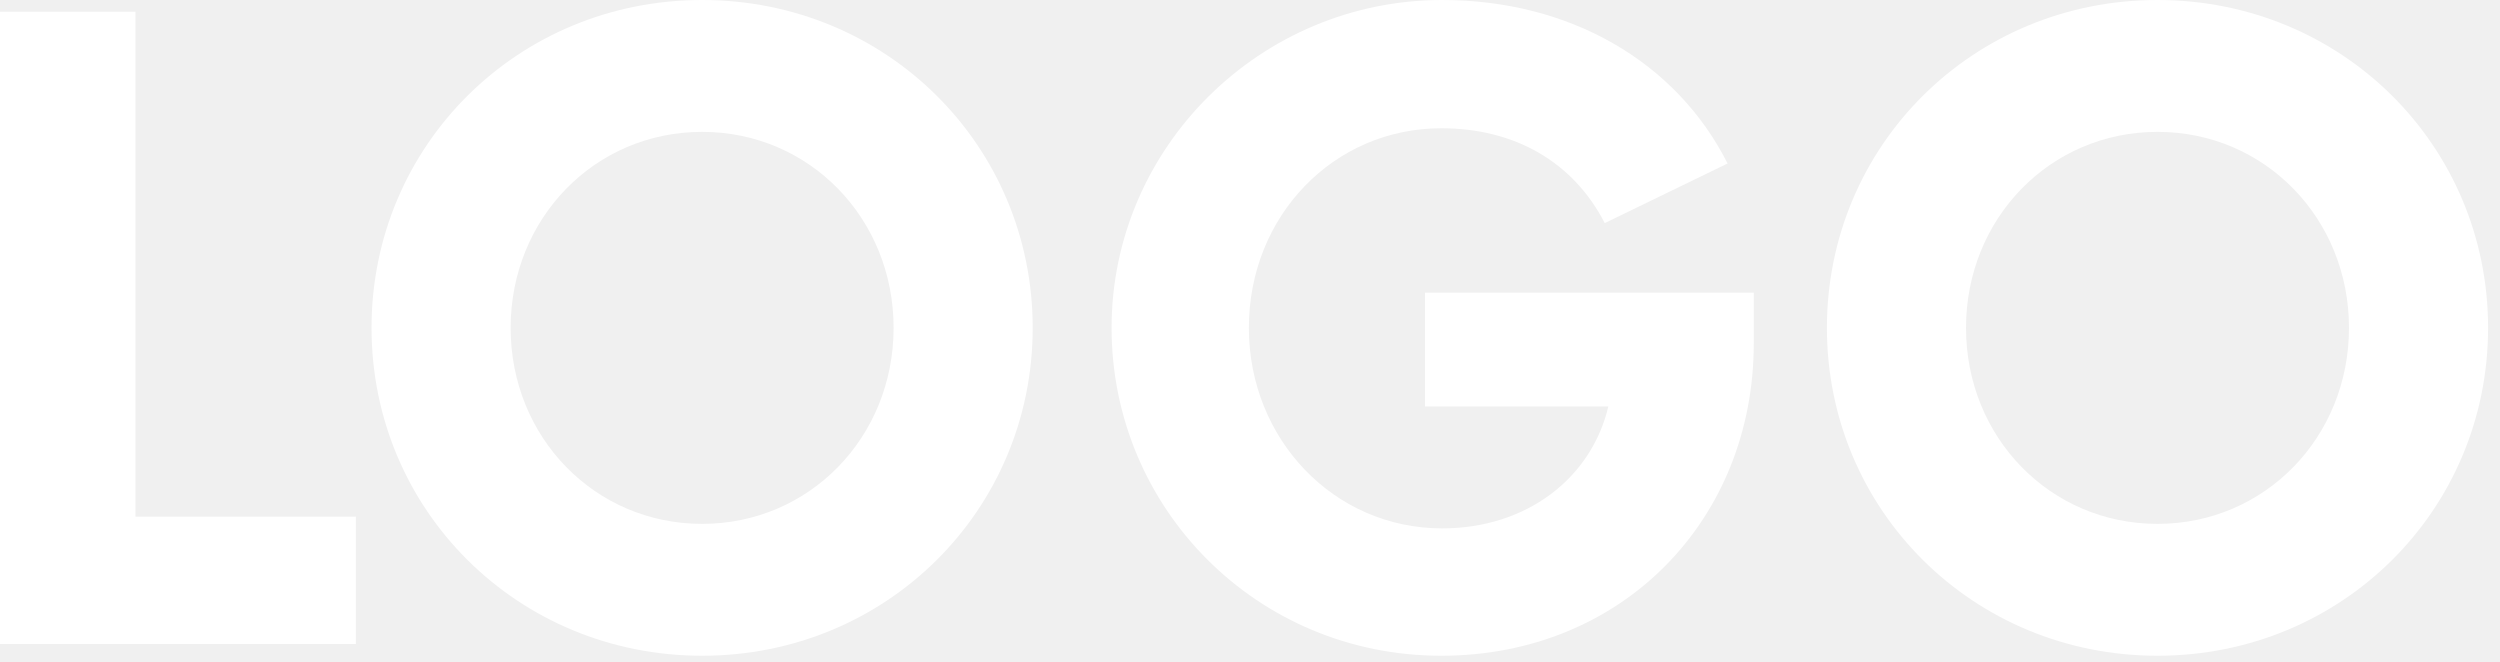
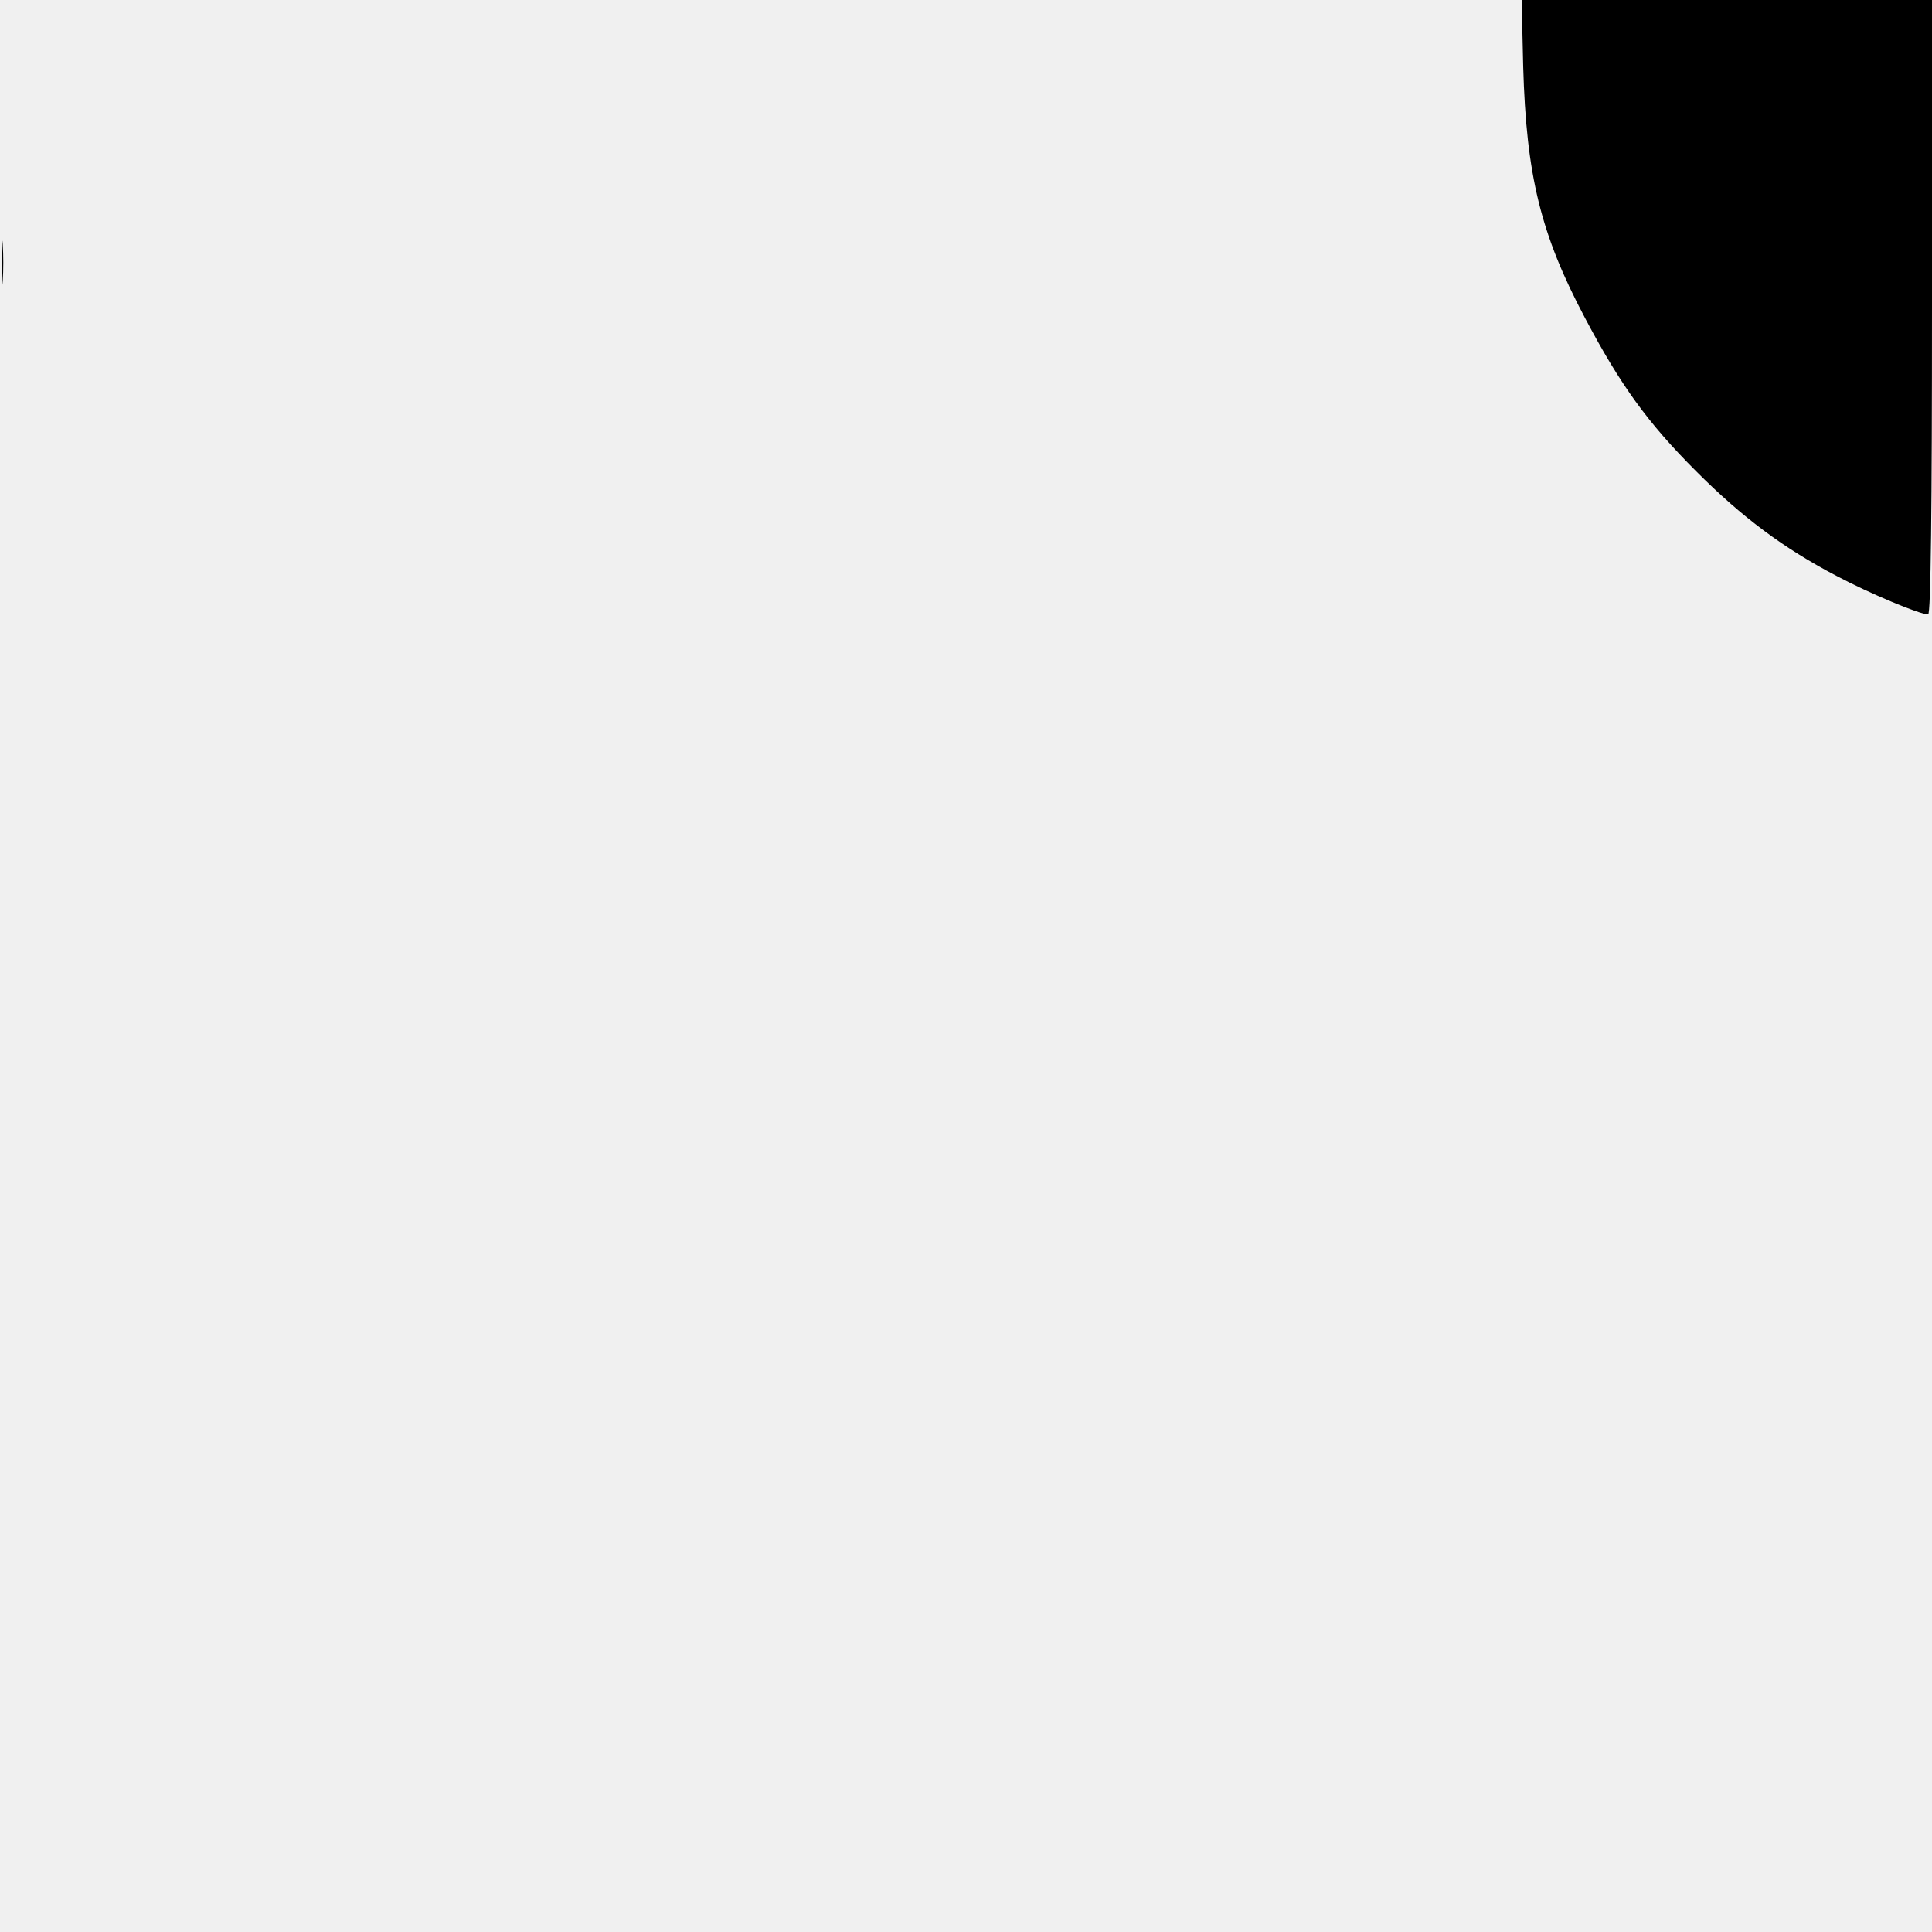
- <svg xmlns="http://www.w3.org/2000/svg" width="155" height="41" viewBox="0 0 155 41" fill="none">
-   <path d="M0 0.728V39.928H22.064V32.032H8.4V0.728H0Z" fill="white" />
-   <path d="M64.027 20.328C64.027 9.016 54.955 0 43.531 0C32.107 0 23.035 9.016 23.035 20.328C23.035 31.64 32.107 40.656 43.531 40.656C54.955 40.656 64.027 31.64 64.027 20.328ZM55.403 20.328C55.403 27.104 50.195 32.48 43.531 32.48C36.867 32.48 31.659 27.104 31.659 20.328C31.659 13.552 36.867 8.176 43.531 8.176C50.195 8.176 55.403 13.552 55.403 20.328Z" fill="white" />
-   <path d="M107.11 10.136C103.918 3.808 97.31 0 89.414 0C78.158 0 68.918 9.128 68.918 20.328C68.918 31.528 77.934 40.656 89.358 40.656C100.558 40.656 108.734 32.256 108.734 21.28V18.144H88.35V25.2H99.718C98.654 29.68 94.622 32.76 89.414 32.76C82.694 32.76 77.43 27.216 77.43 20.328C77.43 13.384 82.694 7.952 89.358 7.952C93.894 7.952 97.534 10.024 99.494 13.832L107.11 10.136Z" fill="white" />
-   <path d="M154.261 20.328C154.261 9.016 145.189 0 133.765 0C122.341 0 113.269 9.016 113.269 20.328C113.269 31.64 122.341 40.656 133.765 40.656C145.189 40.656 154.261 31.64 154.261 20.328ZM145.637 20.328C145.637 27.104 140.429 32.48 133.765 32.48C127.101 32.48 121.893 27.104 121.893 20.328C121.893 13.552 127.101 8.176 133.765 8.176C140.429 8.176 145.637 13.552 145.637 20.328Z" fill="white" />
+ <svg xmlns="http://www.w3.org/2000/svg" version="1.0" width="500pt" height="500pt" viewBox="0 0 500 500" preserveAspectRatio="xMidYMid meet">
+   <g transform="translate(0,500) scale(0.1,-0.1)" fill="#000000" stroke="none">
+     <path d="M3942 4828 c8 -282 45 -434 160 -651 92 -174 162 -271 288 -397 119 -119 225 -198 362 -270 87 -46 216 -100 238 -100 7 0 10 284 10 795 l0 795 -531 0 -531 0 4 -172z" />
+     <path d="M4 4320 c0 -52 1 -74 3 -47 2 26 2 68 0 95 -2 26 -3 4 -3 -48z" />
+   </g>
</svg>
